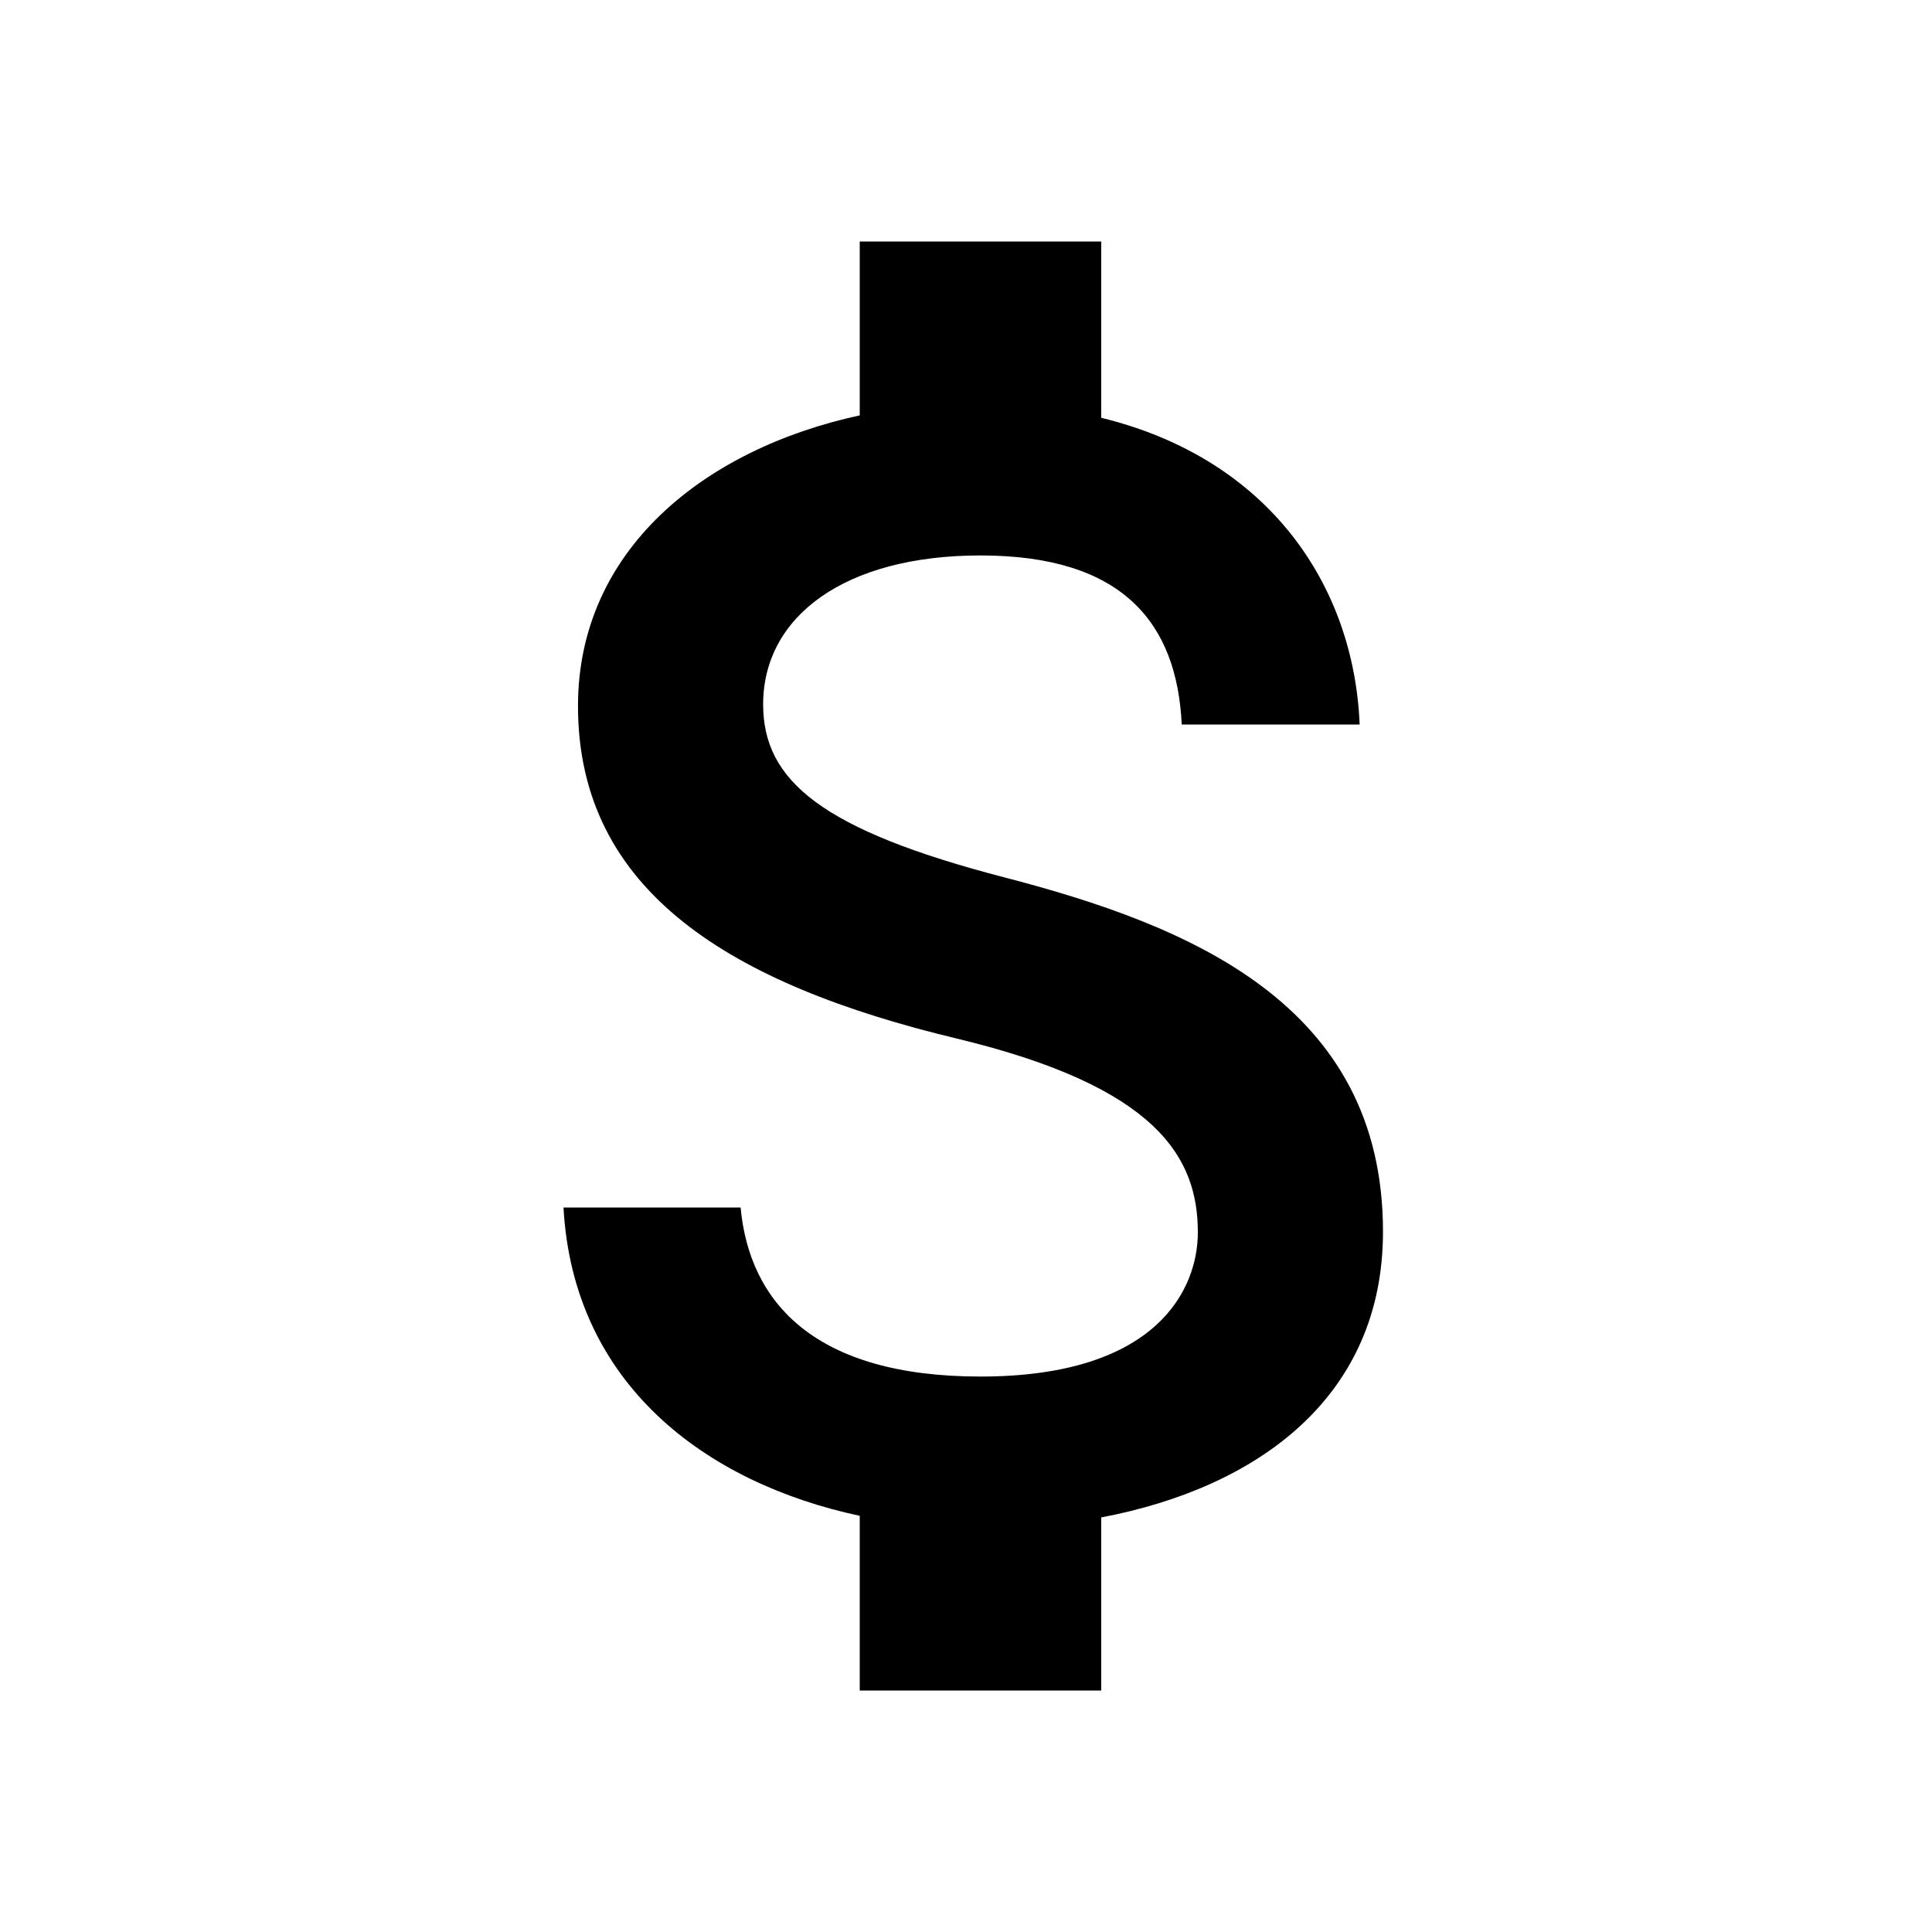
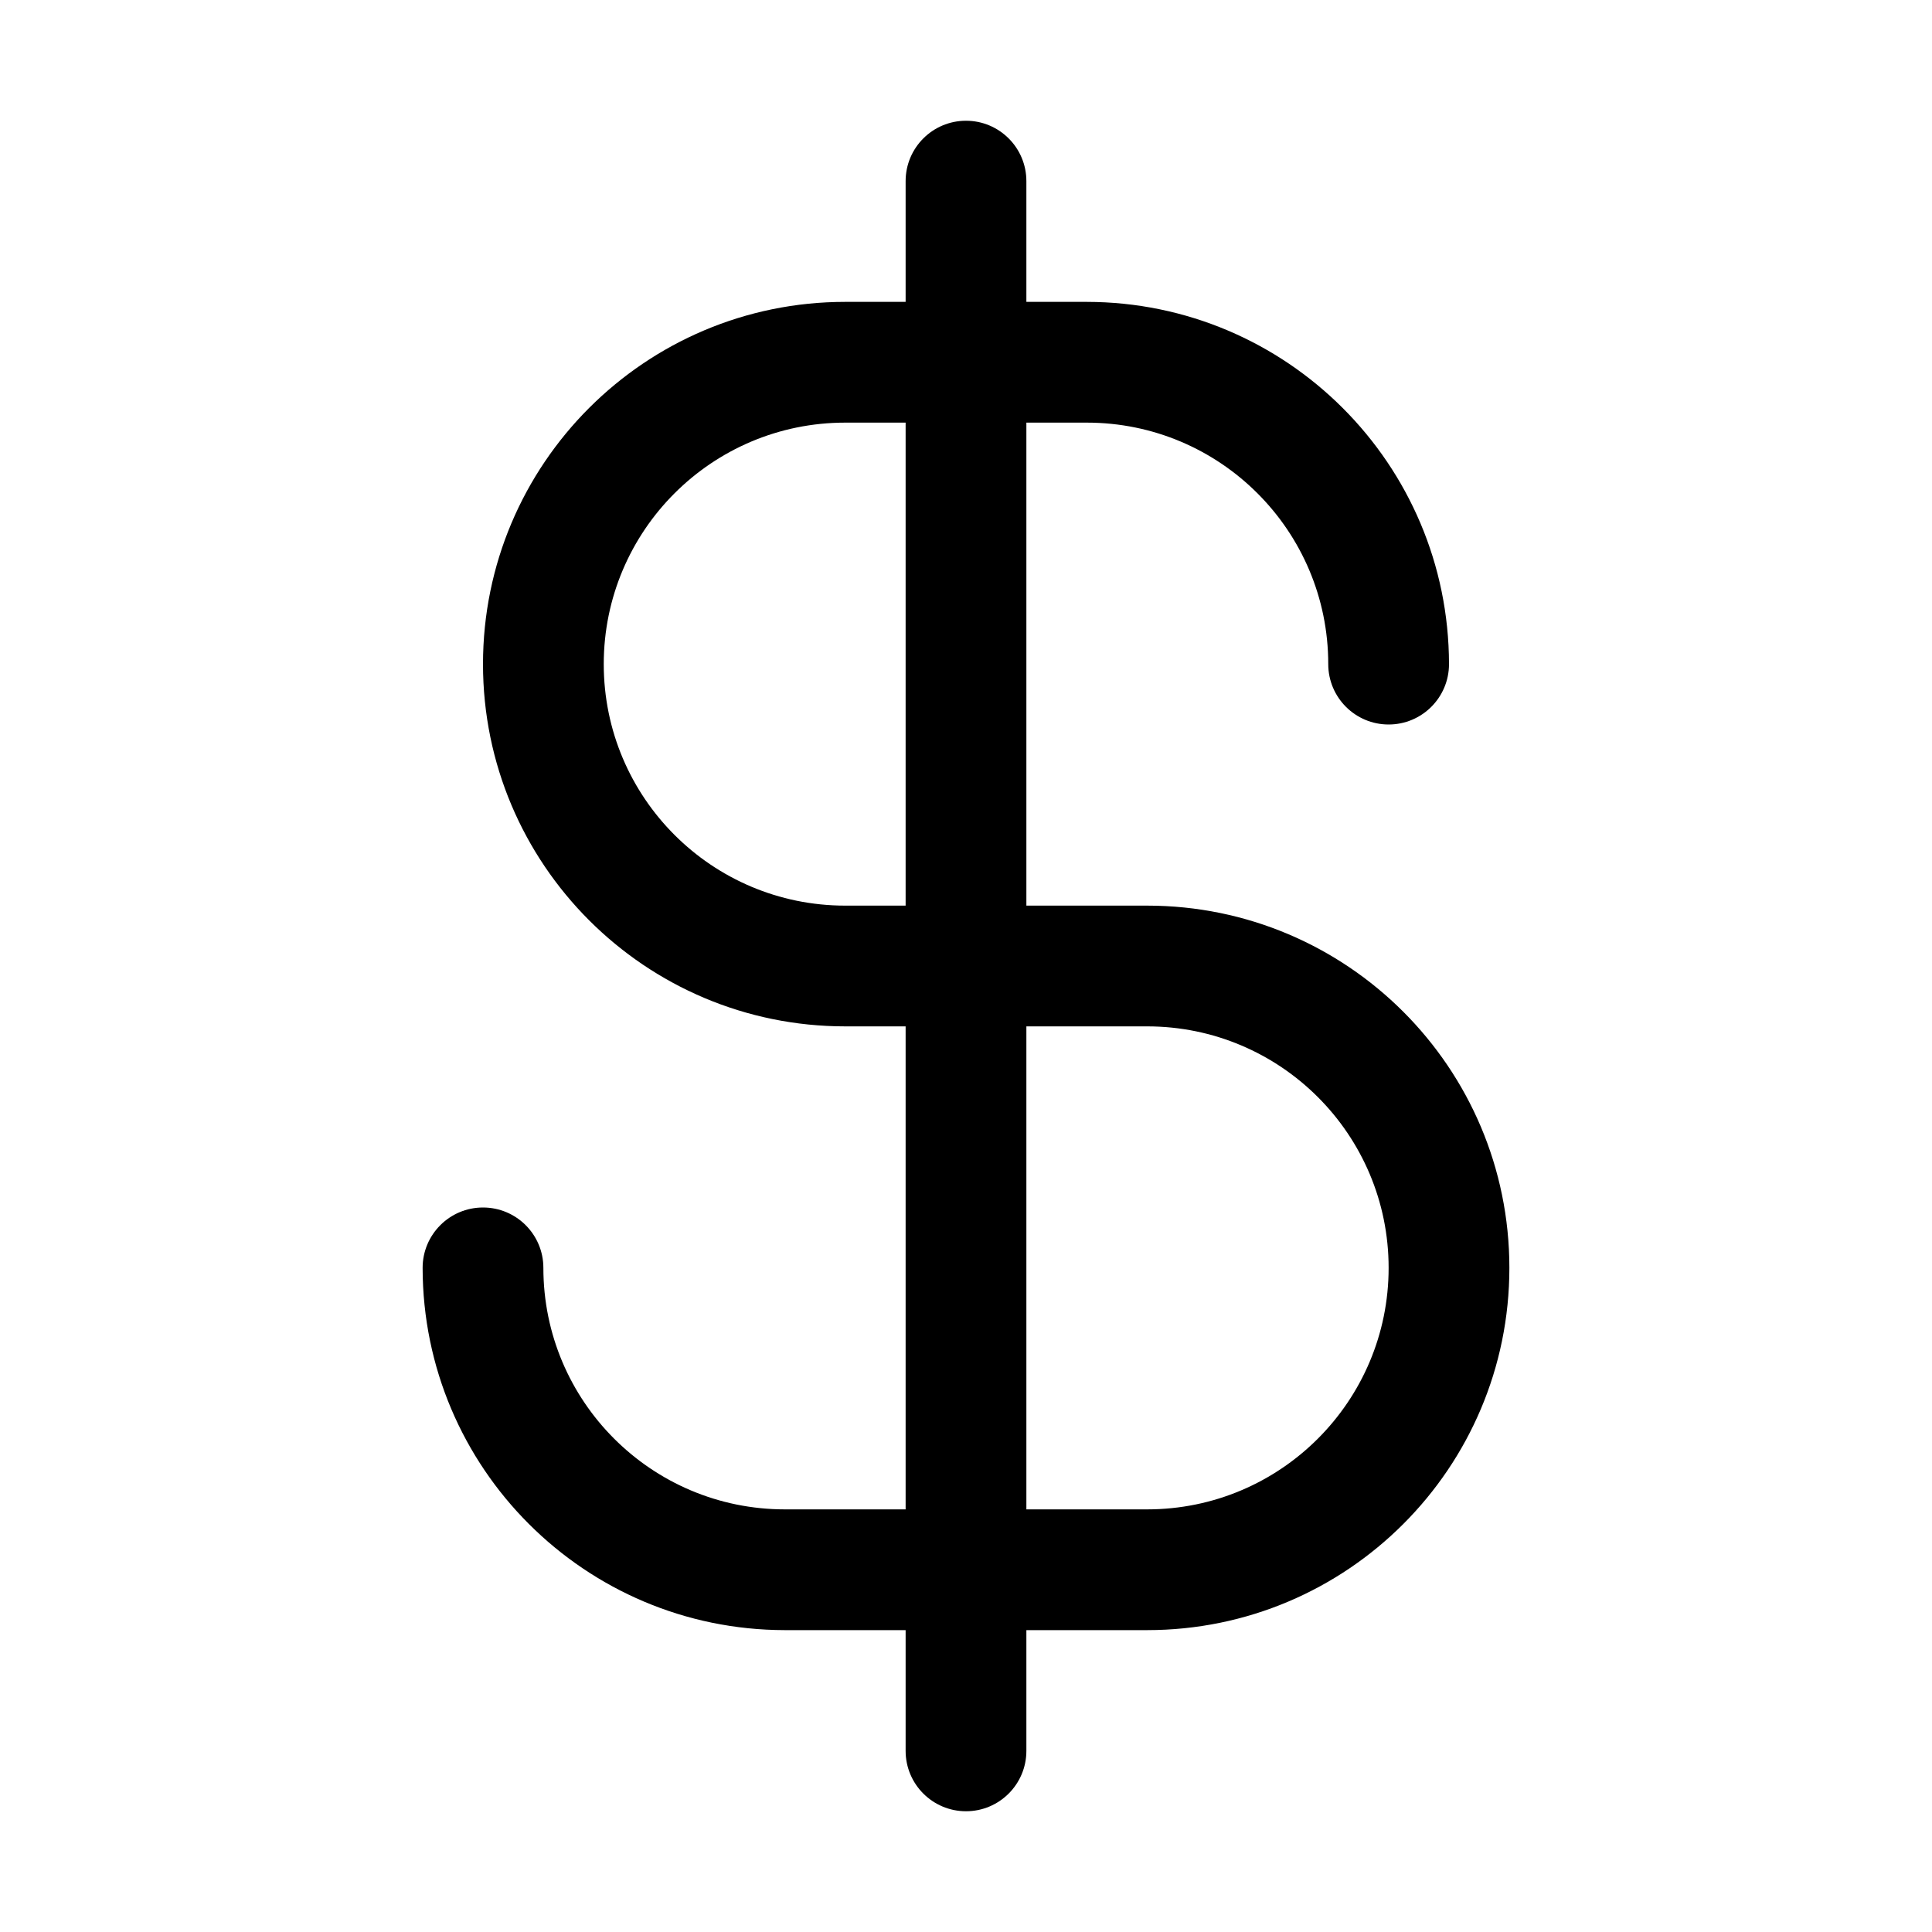
- <svg xmlns="http://www.w3.org/2000/svg" viewBox="0 0 24 24">
-   <path d="m12.48 10.9c-2.27-.59-3-1.2-3-2.15 0-1.09 1.01-1.85 2.7-1.85 1.78 0 2.44.85 2.5 2.1h2.21c-.07-1.72-1.12-3.3-3.21-3.81v-2.19h-3v2.16c-1.94.42-3.5 1.68-3.5 3.61 0 2.31 1.91 3.46 4.7 4.13 2.5.6 3 1.48 3 2.41 0 .69-.49 1.79-2.7 1.79-2.06 0-2.87-.92-2.98-2.1h-2.2c.12 2.19 1.76 3.42 3.68 3.83v2.17h3v-2.15c1.95-.37 3.5-1.5 3.5-3.55 0-2.84-2.43-3.81-4.7-4.4z" />
+ <svg xmlns="http://www.w3.org/2000/svg" viewBox="0 0 24 24" fill="currentColor">
+   <g transform="scale(0.09375)">
+     <path d="M152,120H136V56h8a32,32,0,0,1,32,32,8,8,0,0,0,16,0,48.05,48.05,0,0,0-48-48h-8V24a8,8,0,0,0-16,0V40h-8a48,48,0,0,0,0,96h8v64H104a32,32,0,0,1-32-32,8,8,0,0,0-16,0,48.05,48.05,0,0,0,48,48h16v16a8,8,0,0,0,16,0V216h16a48,48,0,0,0,0-96Zm-40,0a32,32,0,0,1,0-64h8v64Zm40,80H136V136h16a32,32,0,0,1,0,64Z" />
+   </g>
</svg>
